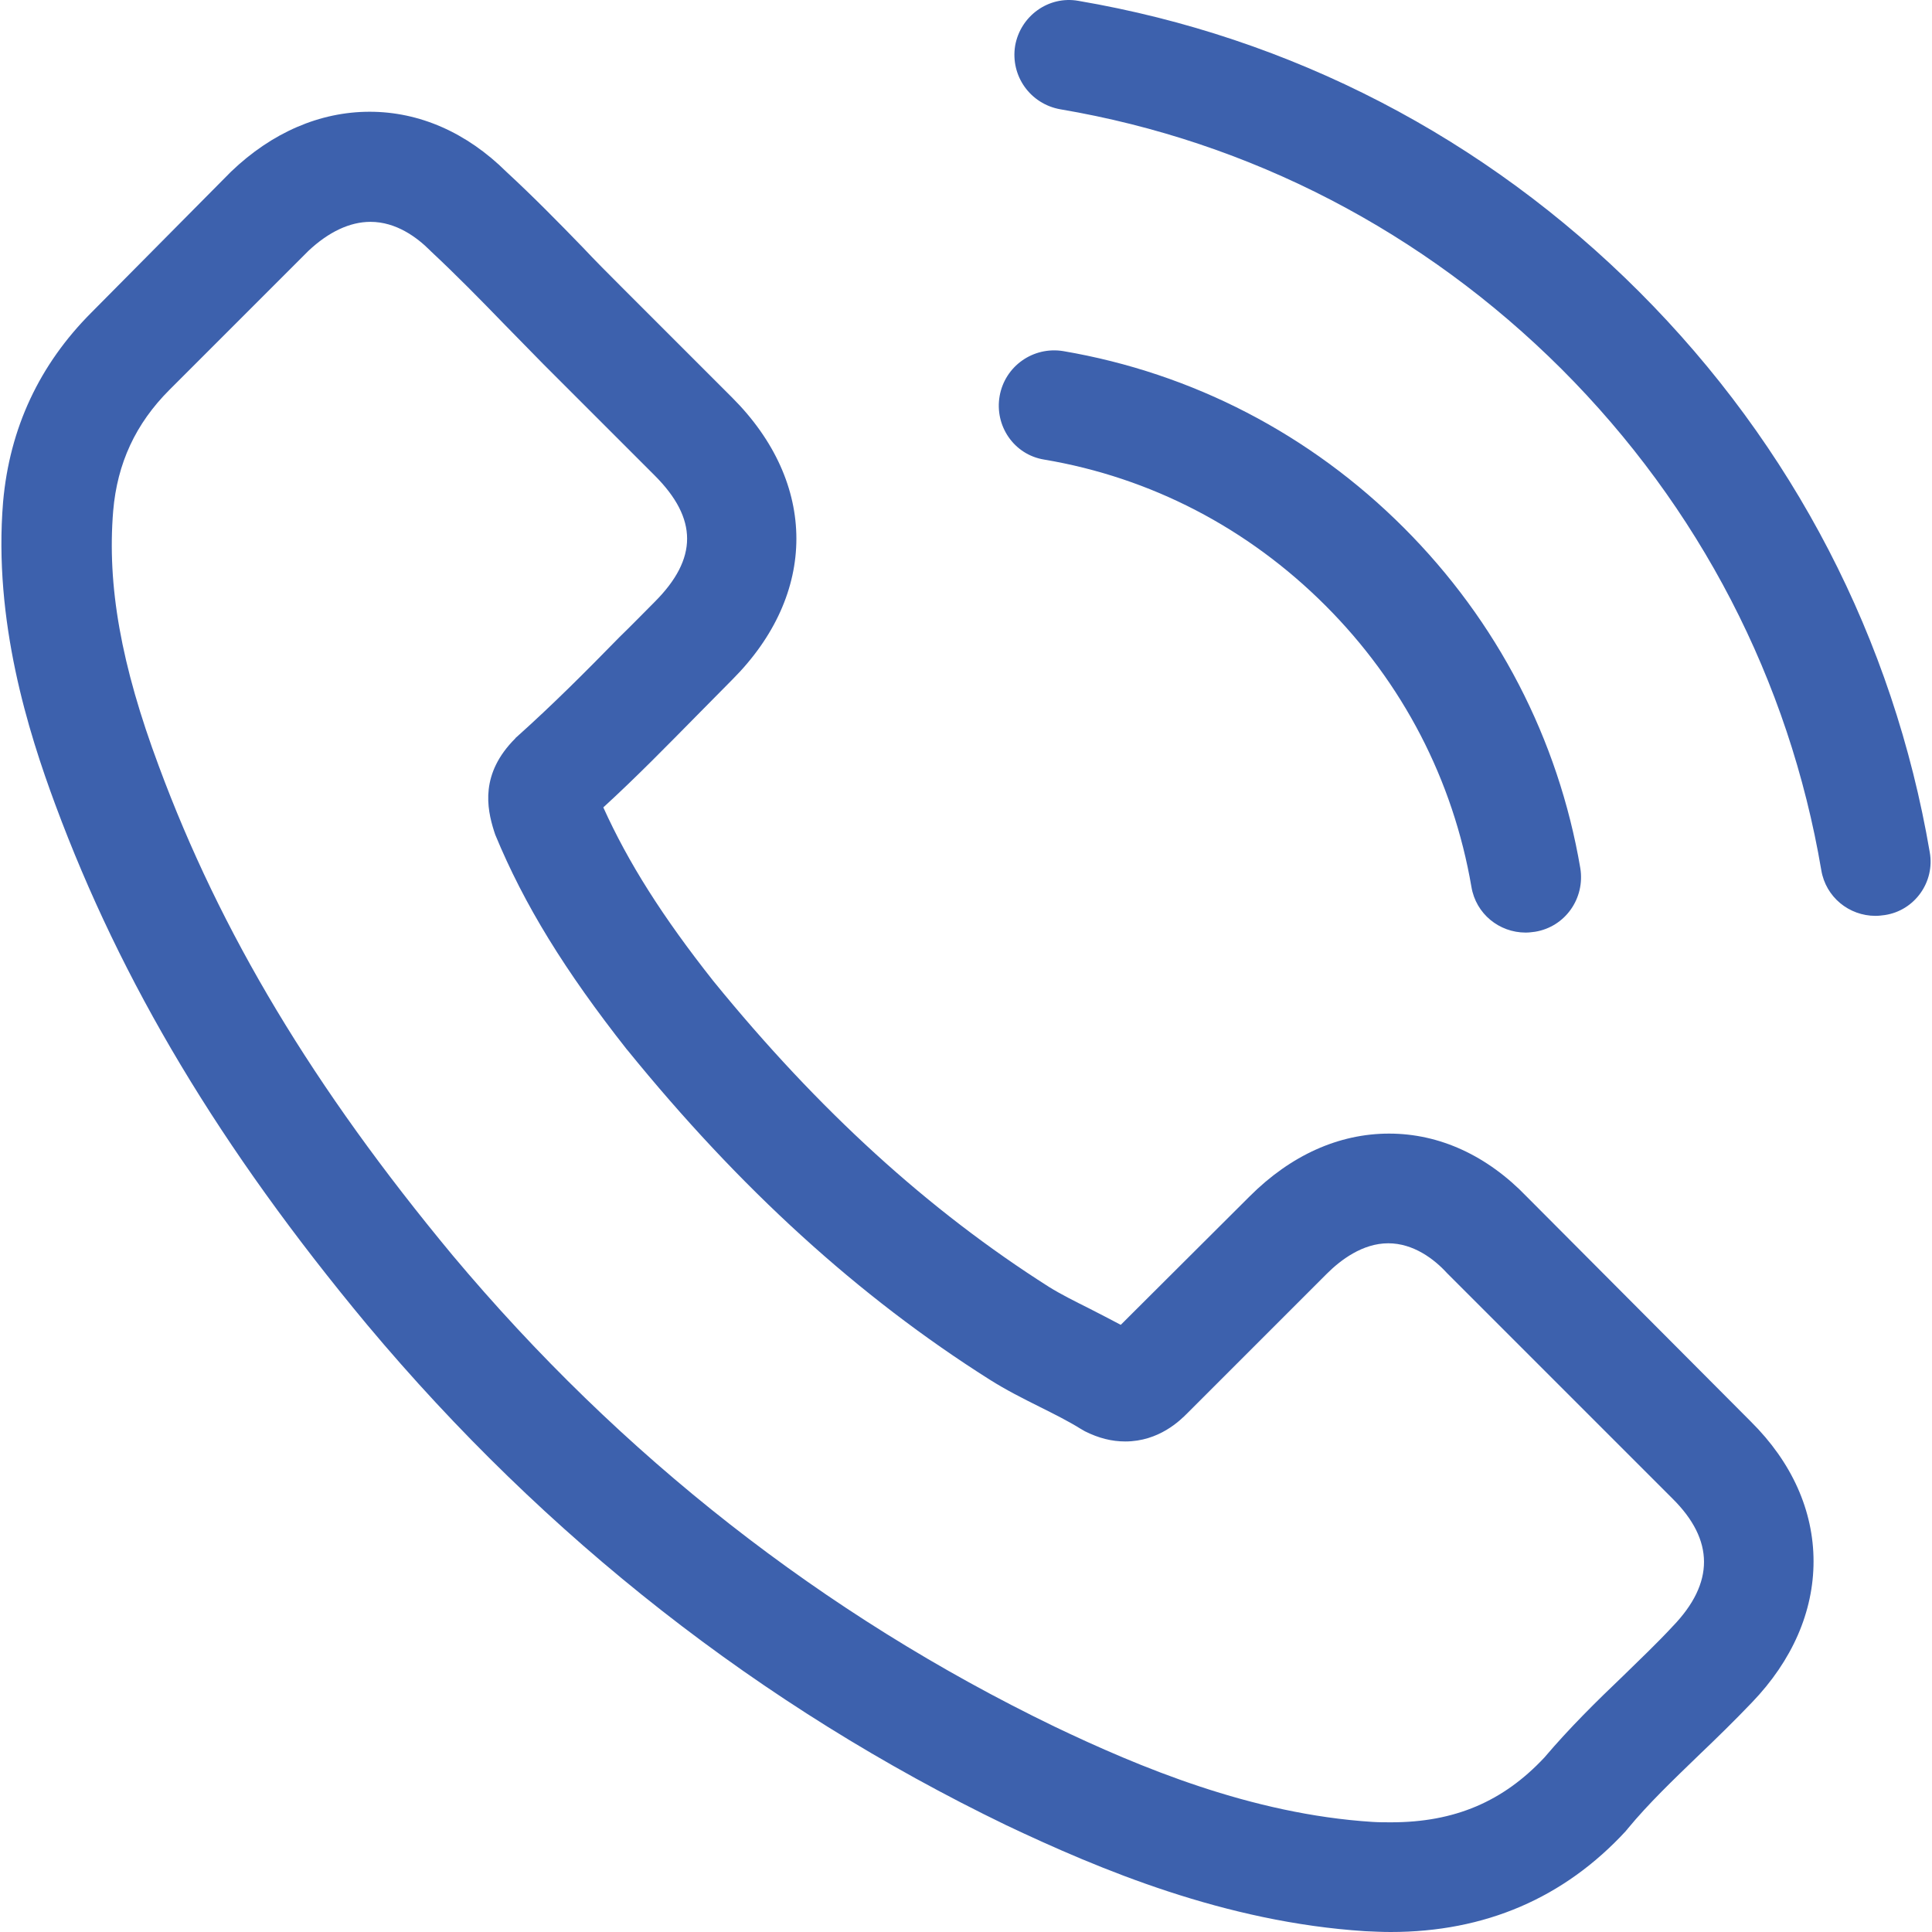
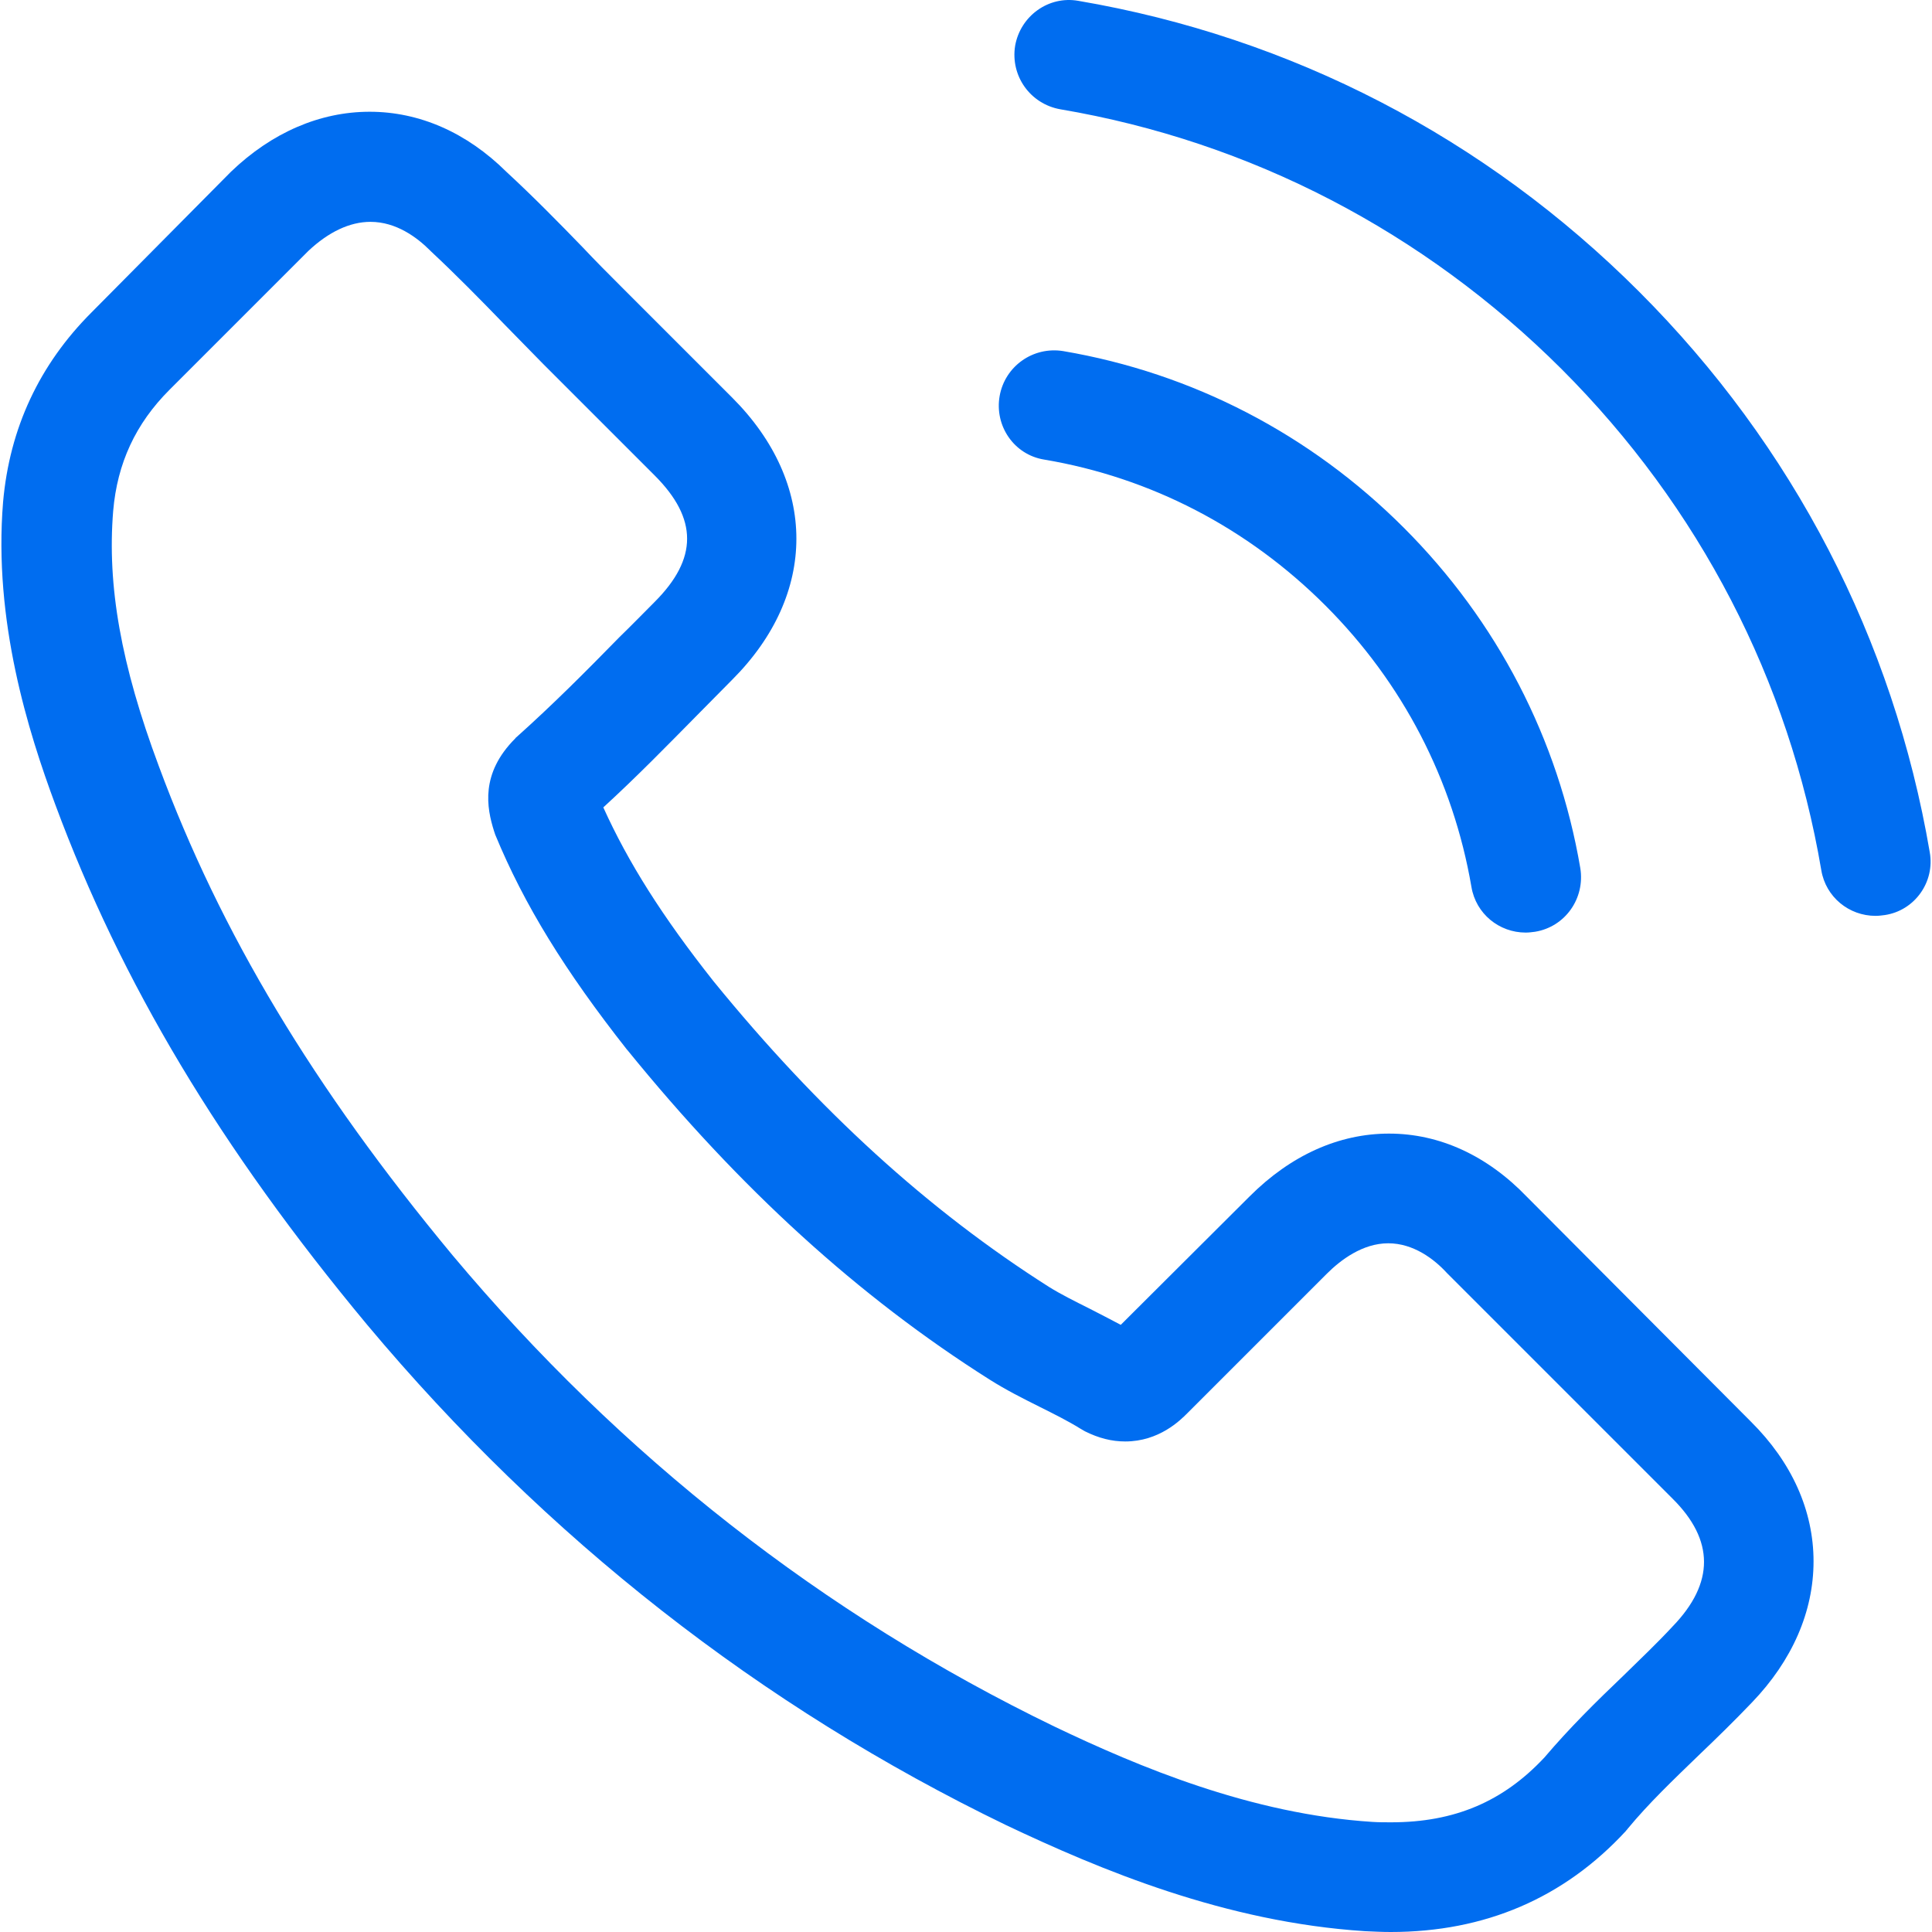
<svg xmlns="http://www.w3.org/2000/svg" viewBox="0 0 473.806 473.806" width="512" height="512">
-   <path d="M374.456 293.506c-9.7-10.1-21.4-15.5-33.8-15.5-12.3 0-24.1 5.3-34.2 15.4l-31.6 31.5c-2.6-1.4-5.2-2.7-7.7-4-3.6-1.8-7-3.5-9.9-5.3-29.6-18.8-56.5-43.3-82.3-75-12.5-15.8-20.9-29.1-27-42.6 8.2-7.5 15.8-15.3 23.2-22.8 2.8-2.8 5.6-5.7 8.4-8.5 21-21 21-48.2 0-69.2l-27.3-27.3c-3.1-3.1-6.3-6.3-9.3-9.5-6-6.2-12.3-12.6-18.8-18.6-9.7-9.6-21.3-14.7-33.5-14.7s-24 5.1-34 14.7l-.2.2-34 34.3c-12.8 12.8-20.1 28.4-21.7 46.5-2.4 29.2 6.2 56.4 12.8 74.2 16.2 43.7 40.4 84.2 76.5 127.6 43.8 52.3 96.5 93.6 156.7 122.7 23 10.9 53.7 23.8 88 26 2.1.1 4.3.2 6.3.2 23.1 0 42.5-8.3 57.7-24.8.1-.2.3-.3.4-.5 5.2-6.3 11.2-12 17.5-18.1 4.3-4.1 8.7-8.4 13-12.9 9.9-10.3 15.1-22.3 15.1-34.6 0-12.4-5.3-24.3-15.4-34.3l-54.9-55.1zm35.8 105.3c-.1 0-.1.1 0 0-3.9 4.2-7.9 8-12.2 12.2-6.5 6.2-13.1 12.7-19.3 20-10.1 10.8-22 15.9-37.6 15.9-1.5 0-3.1 0-4.6-.1-29.7-1.9-57.3-13.5-78-23.4-56.6-27.4-106.3-66.3-147.6-115.6-34.1-41.1-56.9-79.1-72-119.9-9.3-24.9-12.7-44.3-11.2-62.6 1-11.7 5.5-21.4 13.8-29.7l34.1-34.1c4.9-4.6 10.1-7.1 15.2-7.1 6.3 0 11.4 3.8 14.6 7l.3.3c6.1 5.7 11.9 11.6 18 17.9 3.1 3.2 6.3 6.4 9.5 9.7l27.3 27.3c10.6 10.6 10.6 20.4 0 31-2.9 2.9-5.7 5.8-8.6 8.6-8.4 8.6-16.4 16.6-25.1 24.4-.2.2-.4.3-.5.5-8.6 8.6-7 17-5.2 22.7l.3.9c7.1 17.2 17.1 33.4 32.3 52.7l.1.1c27.6 34 56.7 60.5 88.8 80.8 4.1 2.6 8.3 4.7 12.3 6.7 3.6 1.8 7 3.5 9.9 5.3.4.2.8.5 1.2.7 3.4 1.7 6.6 2.5 9.9 2.5 8.3 0 13.5-5.2 15.2-6.9l34.2-34.2c3.4-3.4 8.8-7.5 15.1-7.5 6.2 0 11.3 3.9 14.4 7.3l.2.2 55.1 55.1c10.3 10.2 10.3 20.7.1 31.3zm-154.2-286.1c26.2 4.4 50 16.8 69 35.8s31.3 42.8 35.8 69c1.1 6.6 6.8 11.2 13.3 11.2.8 0 1.5-.1 2.3-.2 7.4-1.2 12.3-8.2 11.1-15.6-5.4-31.7-20.4-60.6-43.3-83.5s-51.8-37.9-83.5-43.3c-7.4-1.2-14.3 3.7-15.6 11s3.5 14.4 10.9 15.6zm217.2 96.3c-8.9-52.2-33.5-99.7-71.3-137.5s-85.3-62.4-137.5-71.3c-7.3-1.3-14.2 3.7-15.5 11-1.2 7.4 3.7 14.3 11.1 15.6 46.6 7.9 89.1 30 122.9 63.7 33.8 33.8 55.8 76.3 63.7 122.9 1.1 6.6 6.8 11.2 13.3 11.2.8 0 1.5-.1 2.3-.2 7.3-1.1 12.3-8.1 11-15.4z" fill="#3d61ad" />
+   <path d="M374.456 293.506c-9.7-10.1-21.4-15.5-33.8-15.5-12.3 0-24.1 5.3-34.2 15.4l-31.6 31.5c-2.6-1.4-5.2-2.7-7.7-4-3.6-1.8-7-3.5-9.9-5.3-29.6-18.8-56.5-43.3-82.3-75-12.5-15.8-20.9-29.1-27-42.6 8.2-7.5 15.8-15.3 23.2-22.8 2.8-2.8 5.6-5.7 8.4-8.5 21-21 21-48.2 0-69.2l-27.3-27.3c-3.1-3.1-6.3-6.3-9.3-9.5-6-6.2-12.3-12.6-18.8-18.6-9.7-9.6-21.3-14.7-33.5-14.7s-24 5.1-34 14.7l-.2.2-34 34.3c-12.8 12.8-20.1 28.4-21.7 46.5-2.4 29.2 6.2 56.4 12.8 74.2 16.2 43.7 40.4 84.2 76.5 127.6 43.8 52.3 96.5 93.6 156.7 122.7 23 10.9 53.7 23.8 88 26 2.1.1 4.3.2 6.3.2 23.1 0 42.5-8.3 57.7-24.8.1-.2.3-.3.4-.5 5.2-6.3 11.2-12 17.5-18.1 4.3-4.1 8.7-8.4 13-12.9 9.9-10.3 15.1-22.3 15.1-34.6 0-12.4-5.3-24.3-15.4-34.3l-54.9-55.1zm35.8 105.3c-.1 0-.1.1 0 0-3.9 4.2-7.9 8-12.2 12.2-6.5 6.2-13.1 12.7-19.3 20-10.1 10.8-22 15.9-37.6 15.9-1.5 0-3.1 0-4.6-.1-29.7-1.9-57.3-13.5-78-23.4-56.6-27.4-106.3-66.3-147.6-115.6-34.1-41.1-56.9-79.1-72-119.9-9.3-24.9-12.7-44.3-11.2-62.6 1-11.7 5.5-21.4 13.8-29.7l34.1-34.1c4.9-4.6 10.1-7.1 15.2-7.1 6.3 0 11.4 3.8 14.6 7l.3.3c6.1 5.7 11.9 11.6 18 17.9 3.1 3.2 6.3 6.4 9.5 9.7l27.3 27.3c10.6 10.6 10.6 20.4 0 31-2.9 2.9-5.7 5.8-8.6 8.6-8.4 8.6-16.4 16.6-25.1 24.4-.2.2-.4.3-.5.5-8.6 8.6-7 17-5.2 22.7l.3.9c7.1 17.2 17.1 33.4 32.3 52.7l.1.1c27.6 34 56.7 60.5 88.8 80.8 4.1 2.6 8.3 4.7 12.3 6.7 3.6 1.8 7 3.5 9.9 5.3.4.2.8.5 1.2.7 3.4 1.7 6.6 2.5 9.9 2.5 8.3 0 13.5-5.2 15.2-6.9l34.2-34.2c3.4-3.4 8.8-7.5 15.1-7.5 6.2 0 11.3 3.9 14.4 7.3l.2.2 55.1 55.1c10.3 10.2 10.3 20.7.1 31.3zm-154.2-286.1c26.2 4.4 50 16.8 69 35.8s31.3 42.8 35.8 69c1.1 6.6 6.8 11.2 13.3 11.2.8 0 1.5-.1 2.3-.2 7.4-1.2 12.3-8.2 11.1-15.6-5.4-31.7-20.4-60.6-43.3-83.5s-51.8-37.9-83.5-43.3c-7.4-1.2-14.3 3.7-15.6 11s3.5 14.4 10.9 15.6zm217.2 96.3c-8.9-52.2-33.5-99.7-71.3-137.5s-85.3-62.4-137.5-71.3c-7.3-1.3-14.2 3.7-15.5 11-1.2 7.4 3.7 14.3 11.1 15.6 46.6 7.9 89.1 30 122.9 63.7 33.8 33.8 55.8 76.3 63.7 122.9 1.1 6.6 6.8 11.2 13.3 11.2.8 0 1.5-.1 2.3-.2 7.3-1.1 12.3-8.1 11-15.4z" fill="#006DF0" />
</svg>
